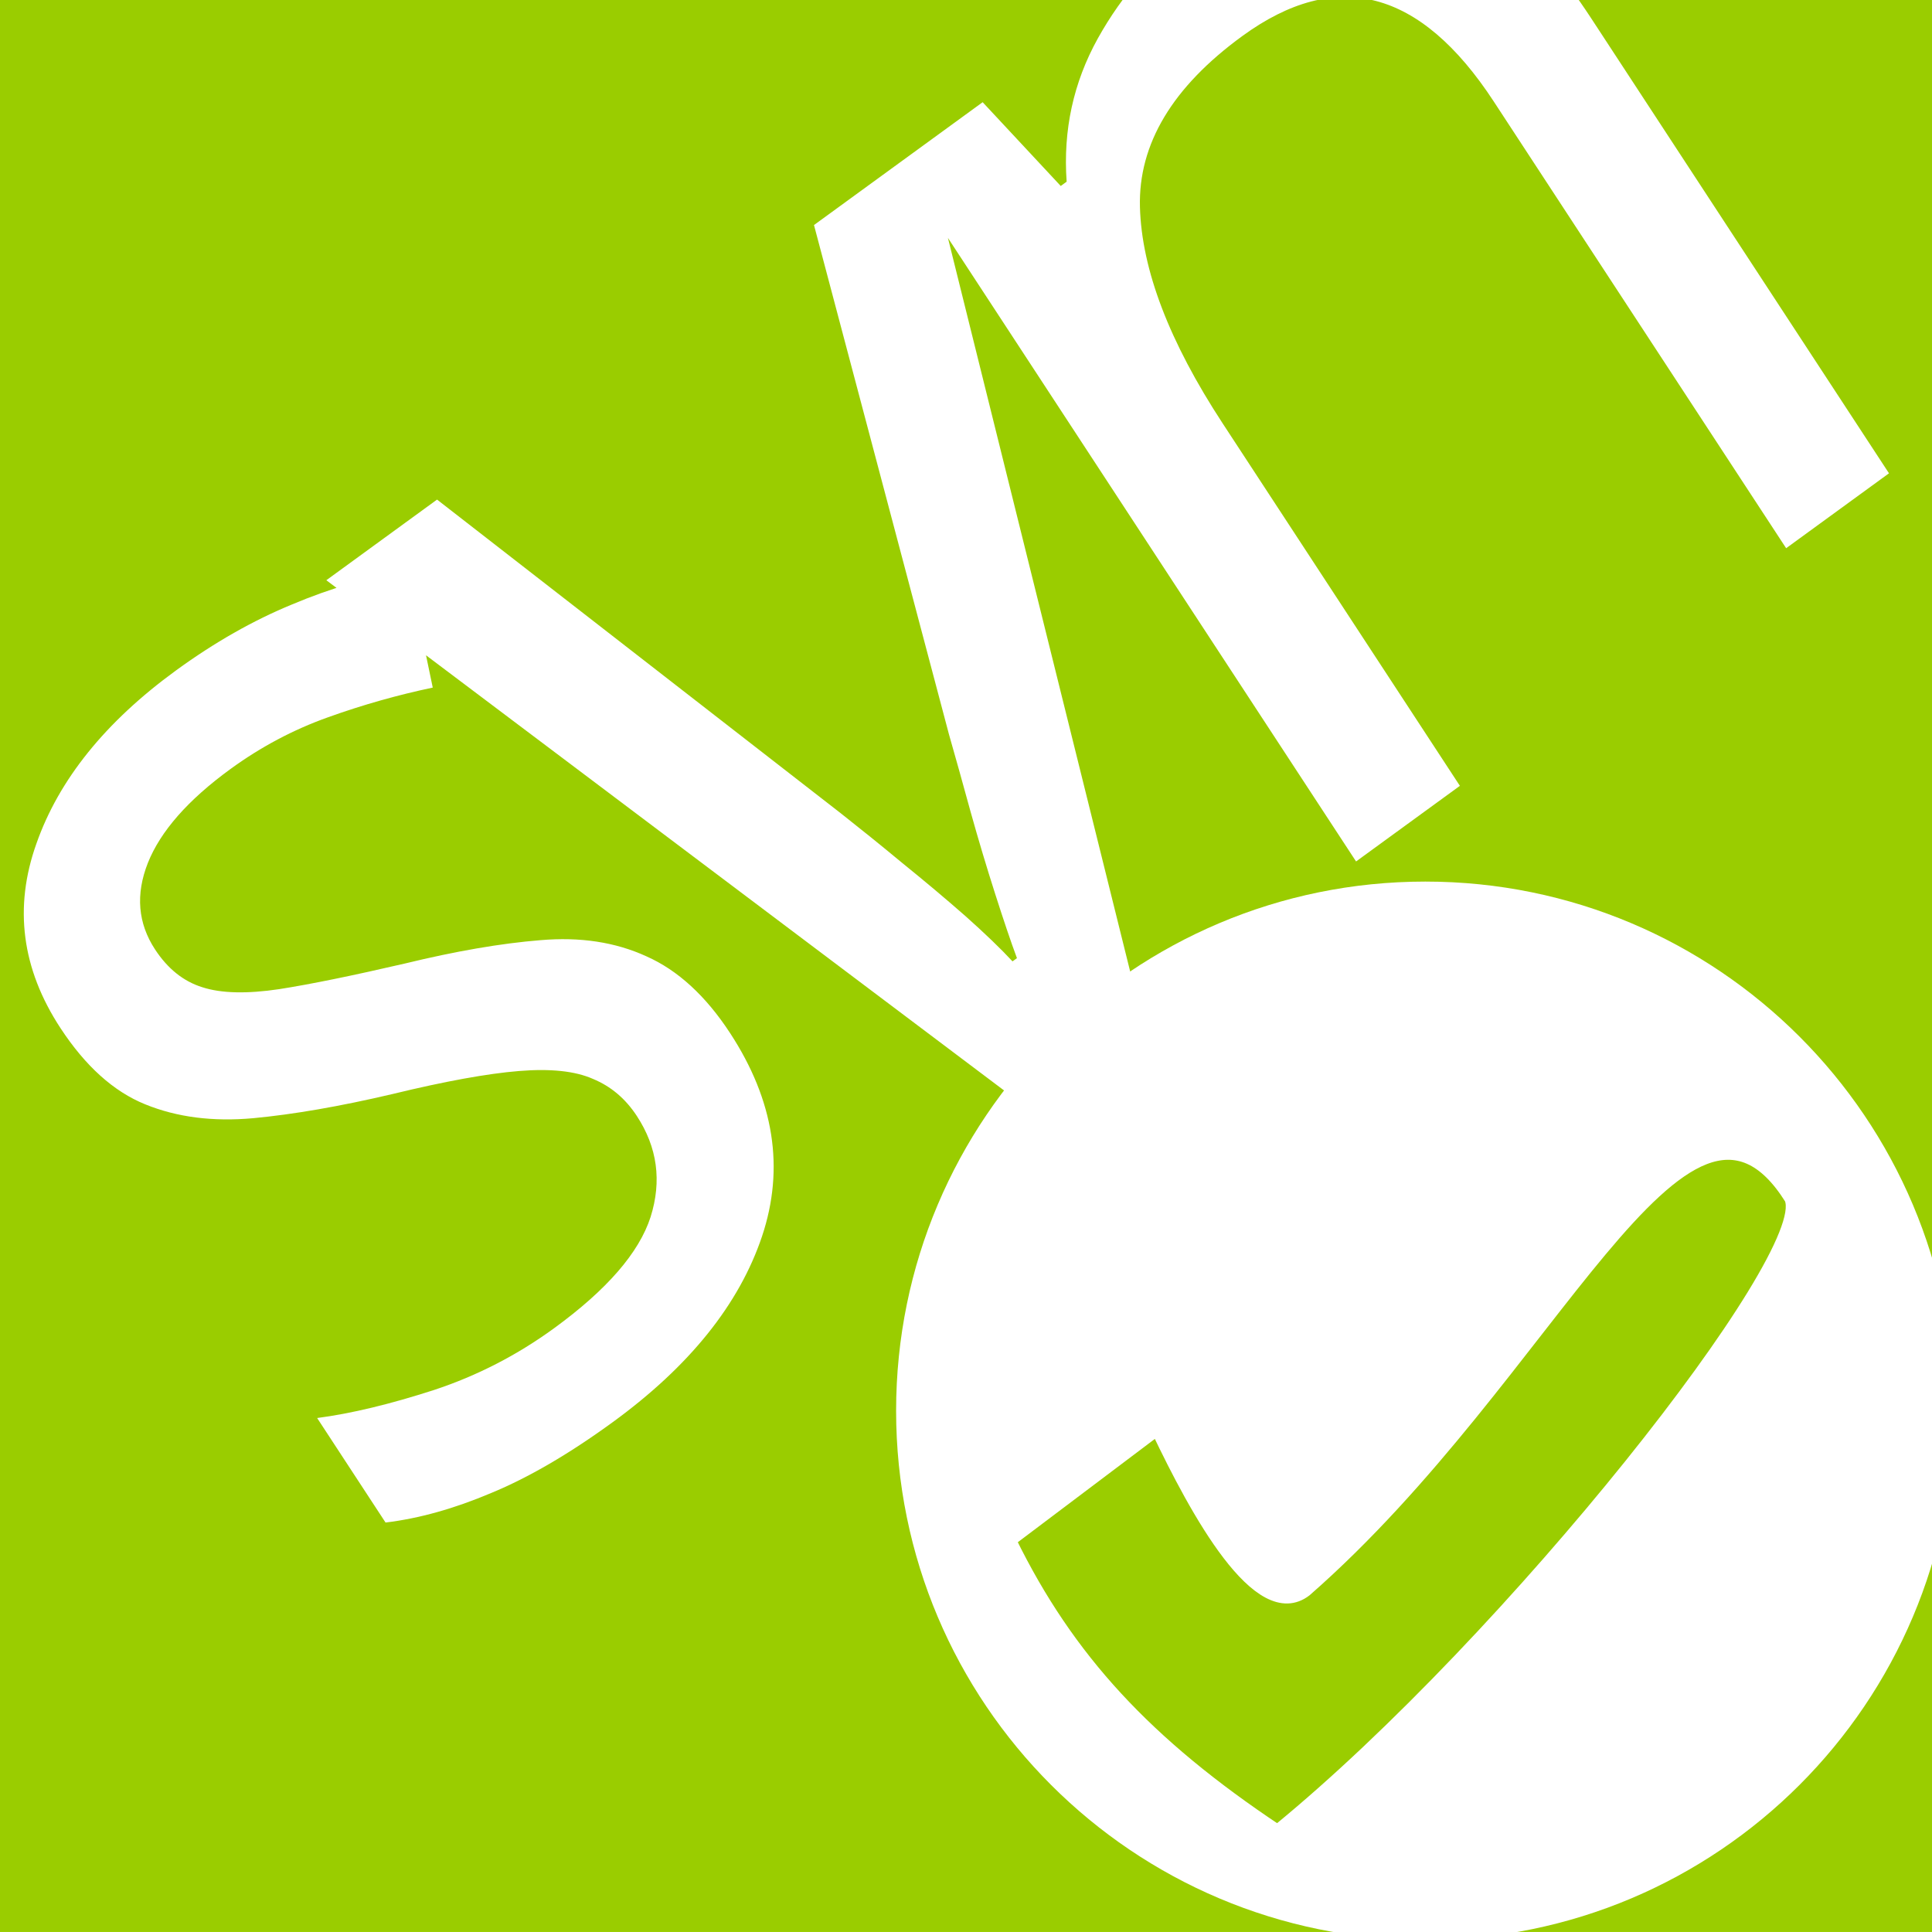
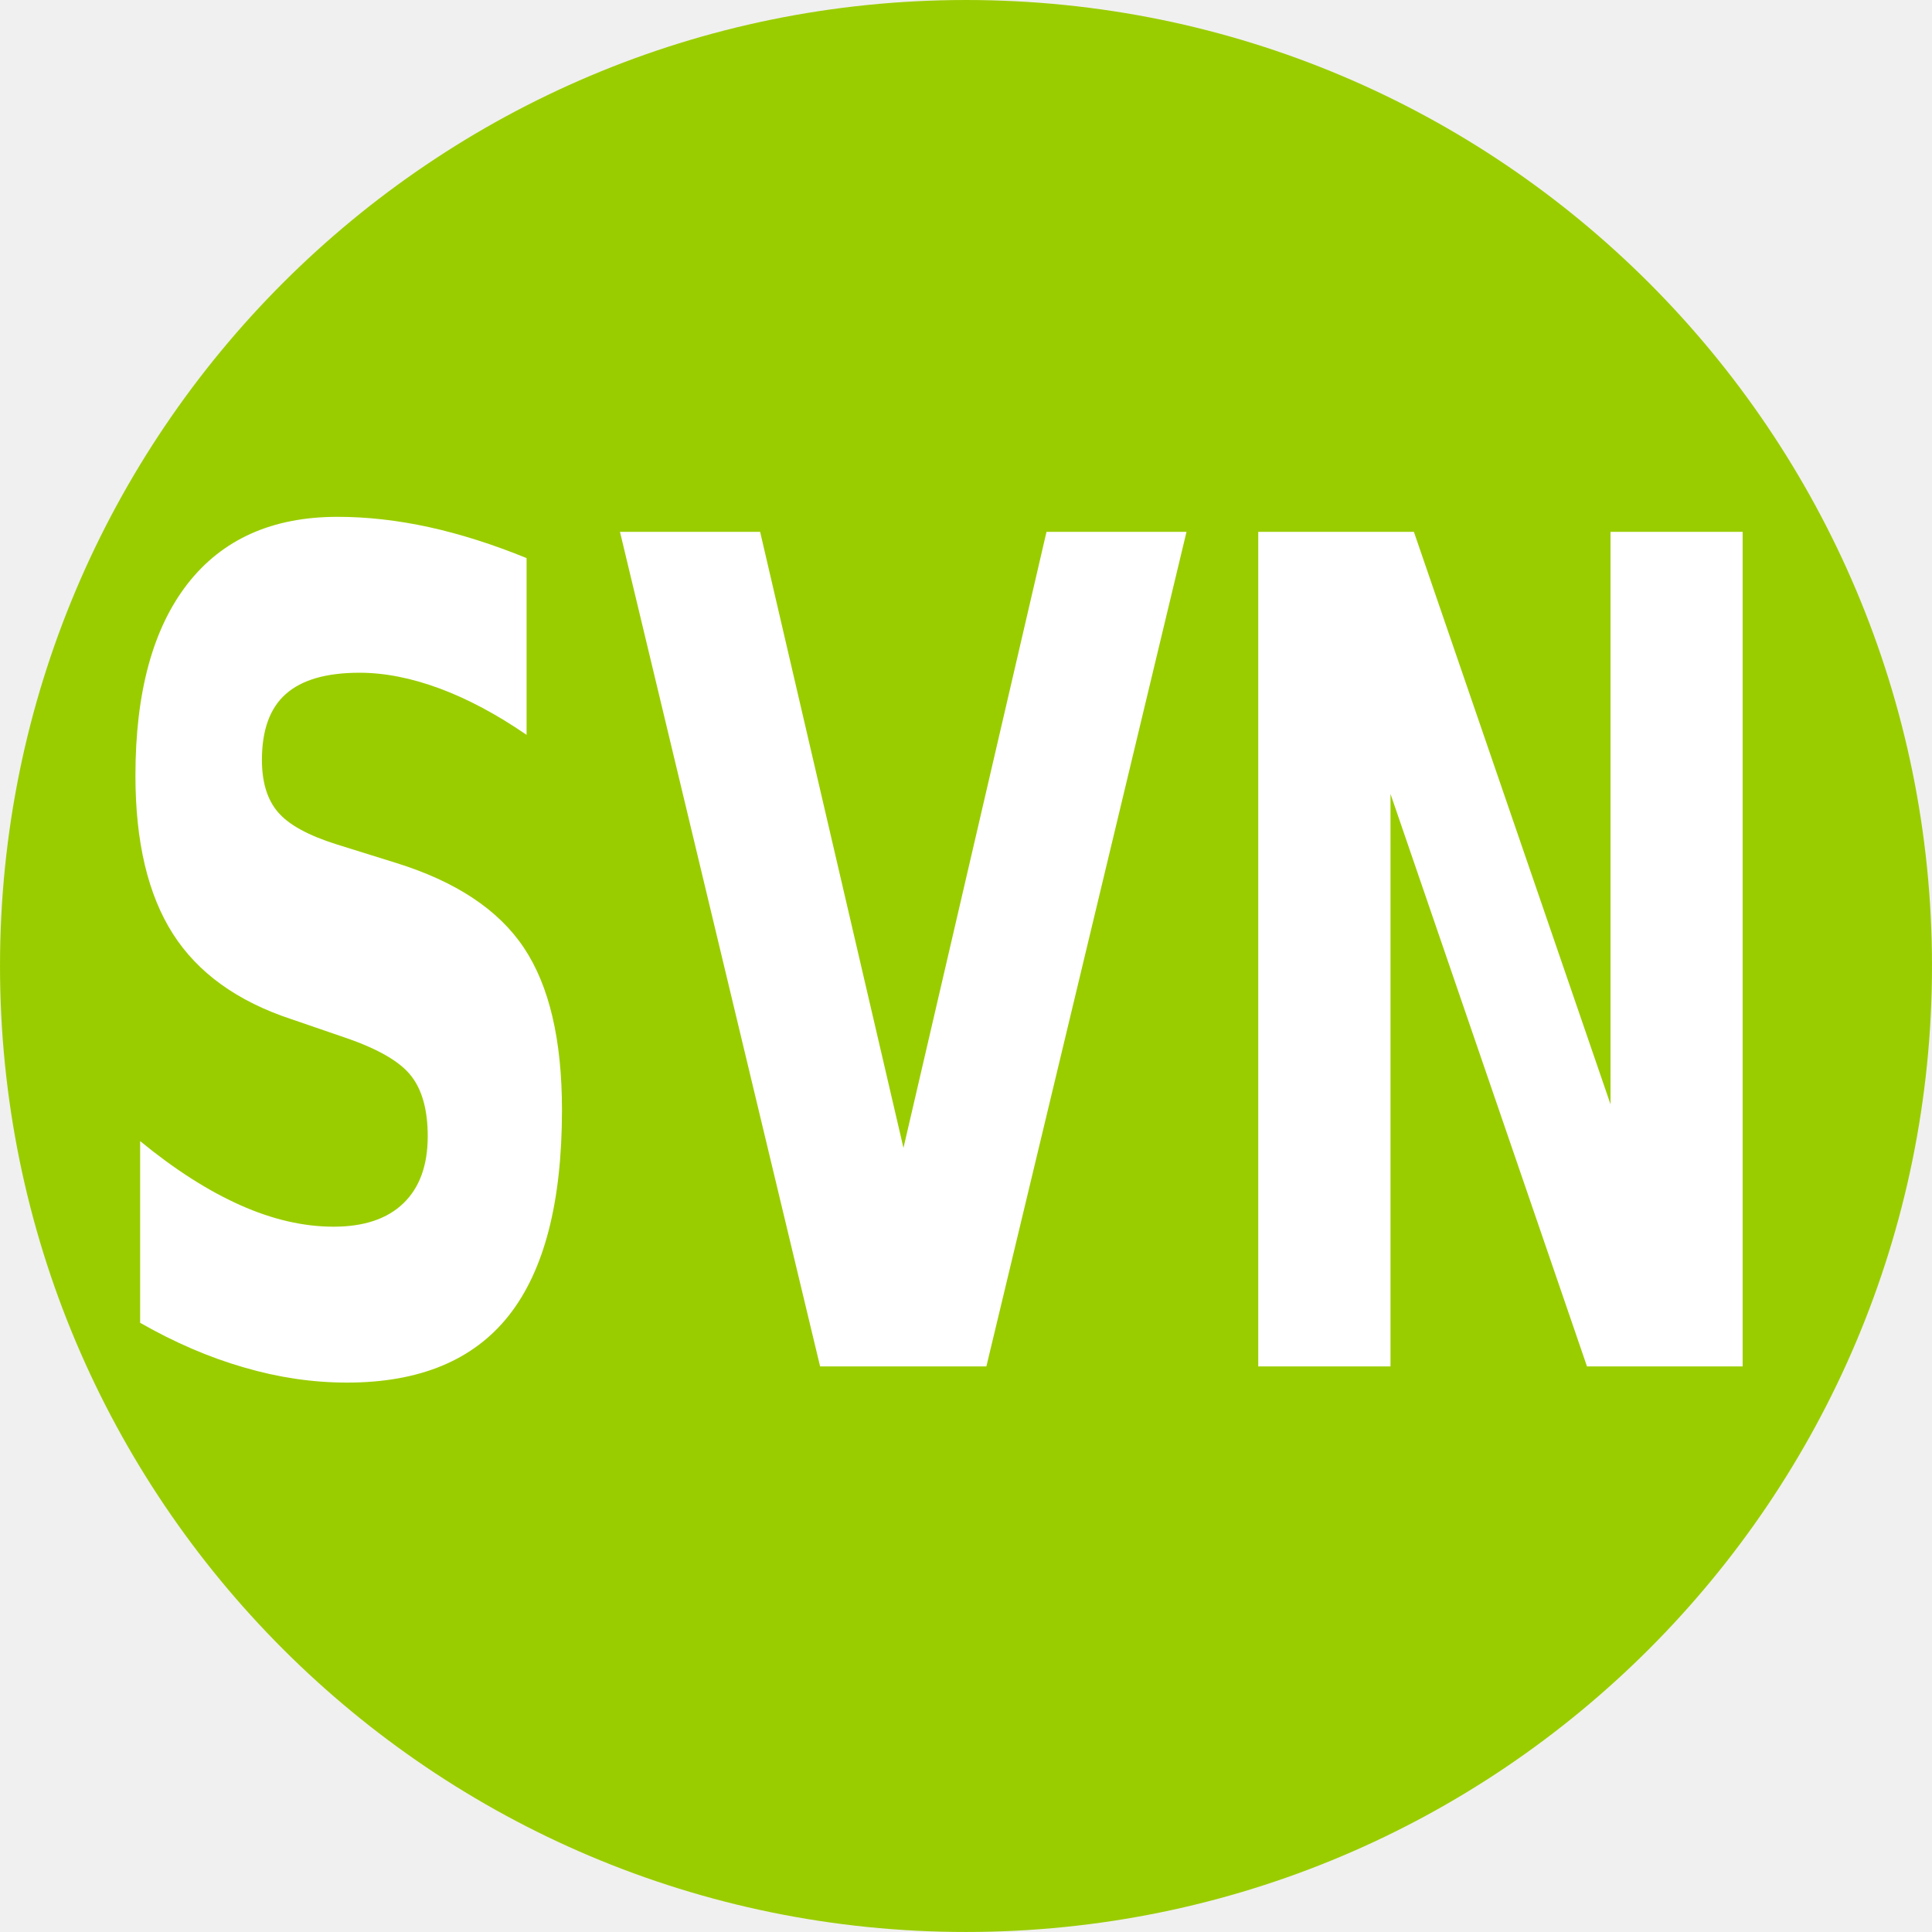
- <svg xmlns="http://www.w3.org/2000/svg" width="48" height="48" id="svg2" version="1.1">
-   <defs id="defs3040" />
-   <g id="layer2" transform="translate(-269.4401,-298.1395)">
-     <path d="m 317.44,298.139 -48,0 0,48 48,0 0,-48 -2.8e-4,0 z" style="fill:#9acd00;fill-opacity:1;fill-rule:nonzero" id="path49" />
-   </g>
-   <g id="layer1" transform="translate(-269.4401,-298.1395)">
-     <text xml:space="preserve" style="font-size:37.406px;font-style:normal;font-variant:normal;font-stretch:normal;line-height:125%;letter-spacing:0px;word-spacing:0px;fill:#ffffff;fill-opacity:1;stroke:none;font-family:URW Gothic L;-inkscape-font-specification:URW Gothic L Book" x="49.234" y="422.775" id="text5421" transform="matrix(0.7824455,-0.5698951,0.5664542,0.8654667,0,0)">
-       <tspan id="tspan5423" x="49.234" y="422.775" style="font-style:normal;font-variant:normal;font-weight:normal;font-stretch:normal;letter-spacing:-3.993px;fill:#ffffff;fill-opacity:1;font-family:Ubuntu;-inkscape-font-specification:Ubuntu">svn</tspan>
+ <svg xmlns="http://www.w3.org/2000/svg" width="160" height="160" id="svg2183" version="1.0">
+   <g id="layer1" transform="translate(-0.5005813,-95.51724)">
+     <path style="fill:#9acd00;fill-opacity:1;stroke:none" id="path3183" d="m 94.109,208.495 c 0,25.952 -21.038,46.99 -46.99,46.99 -25.952,0 -46.99,-21.038 -46.99,-46.99 0,-25.952 21.038,-46.99 46.99,-46.99 25.952,0 46.99,21.038 46.99,46.99 z" transform="matrix(1.702473,0,0,1.702473,0.2816999,-179.4404)" />
+     <text xml:space="preserve" style="font-size:76.303px;font-style:normal;font-weight:bold;fill:#ffffff;fill-opacity:1;stroke:none;font-family:Bitstream Vera Sans;-inkscape-font-specification:Andale Mono Bold" x="9.09" y="167.946" id="text3591" transform="scale(0.8048067,1.242534)">
+       <tspan id="tspan3593" x="9.09" y="167.946">SVN</tspan>
    </text>
  </g>
-   <g id="layer3">
-     <path style="fill:#ffffff;fill-opacity:1;stroke:none" id="path3183" d="m 94.109,208.495 a 46.99,46.99 0 1 1 -93.981,0 46.99,46.99 0 1 1 93.981,0 z" transform="matrix(0.2797939,0,0,0.2797939,22.22774,-23.28539)" />
-     <path style="fill:#9acd00;fill-opacity:1;fill-rule:evenodd;stroke:#ffffff;stroke-width:0.268px;stroke-linecap:butt;stroke-linejoin:miter;stroke-opacity:1" d="m 28.741,35.545 -3.623,2.731 c 1.44,2.939 3.396,5.039 6.619,7.187 5.77,-4.719 13.318,-14.268 12.732,-15.677 -2.612,-4.156 -5.87,4.365 -12.017,9.744 -1.19,0.917 -2.758,-1.988 -3.71,-3.985 z" id="path4164" />
-   </g>
</svg>
